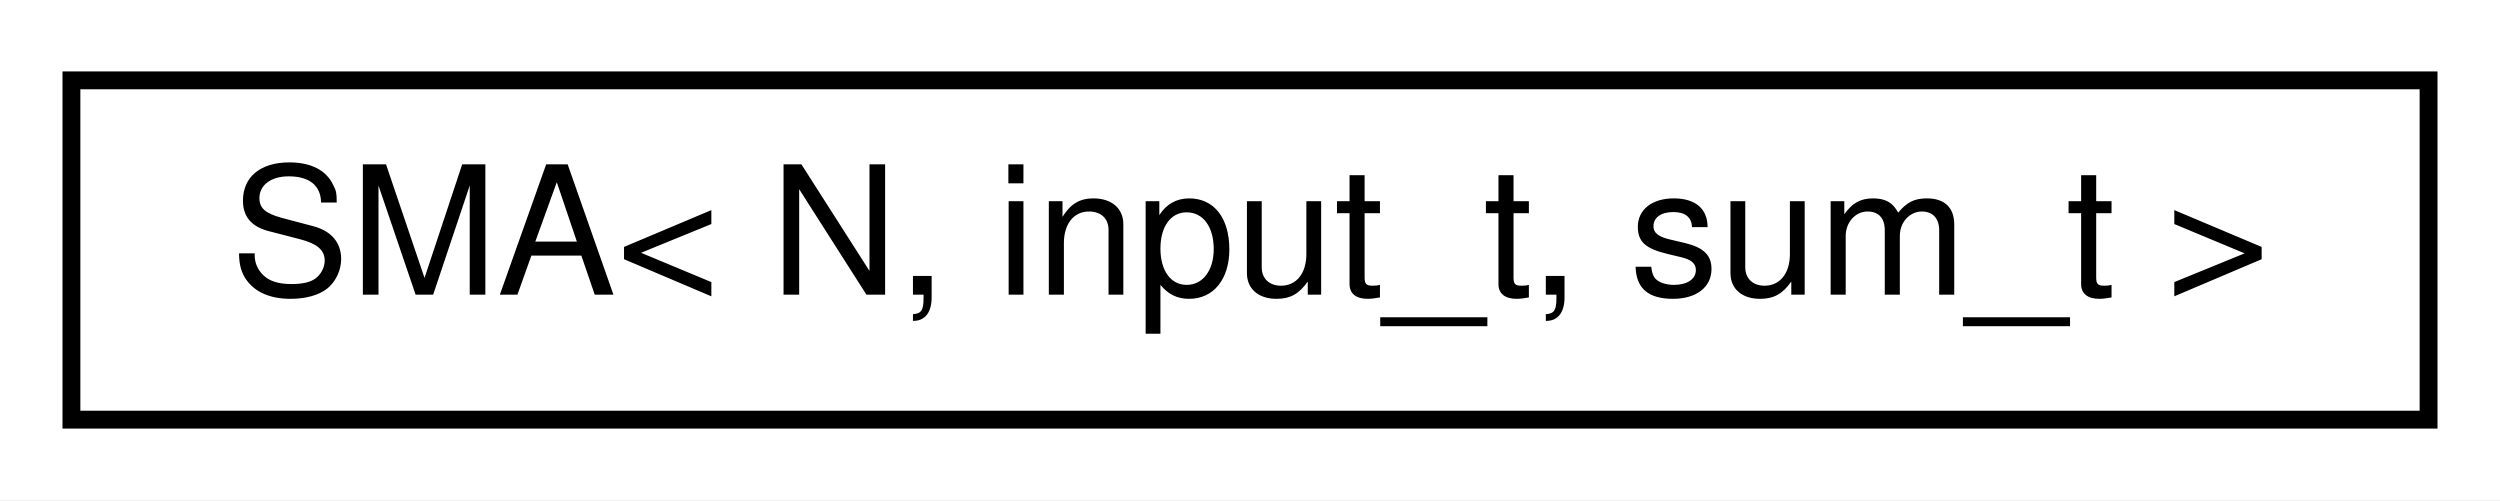
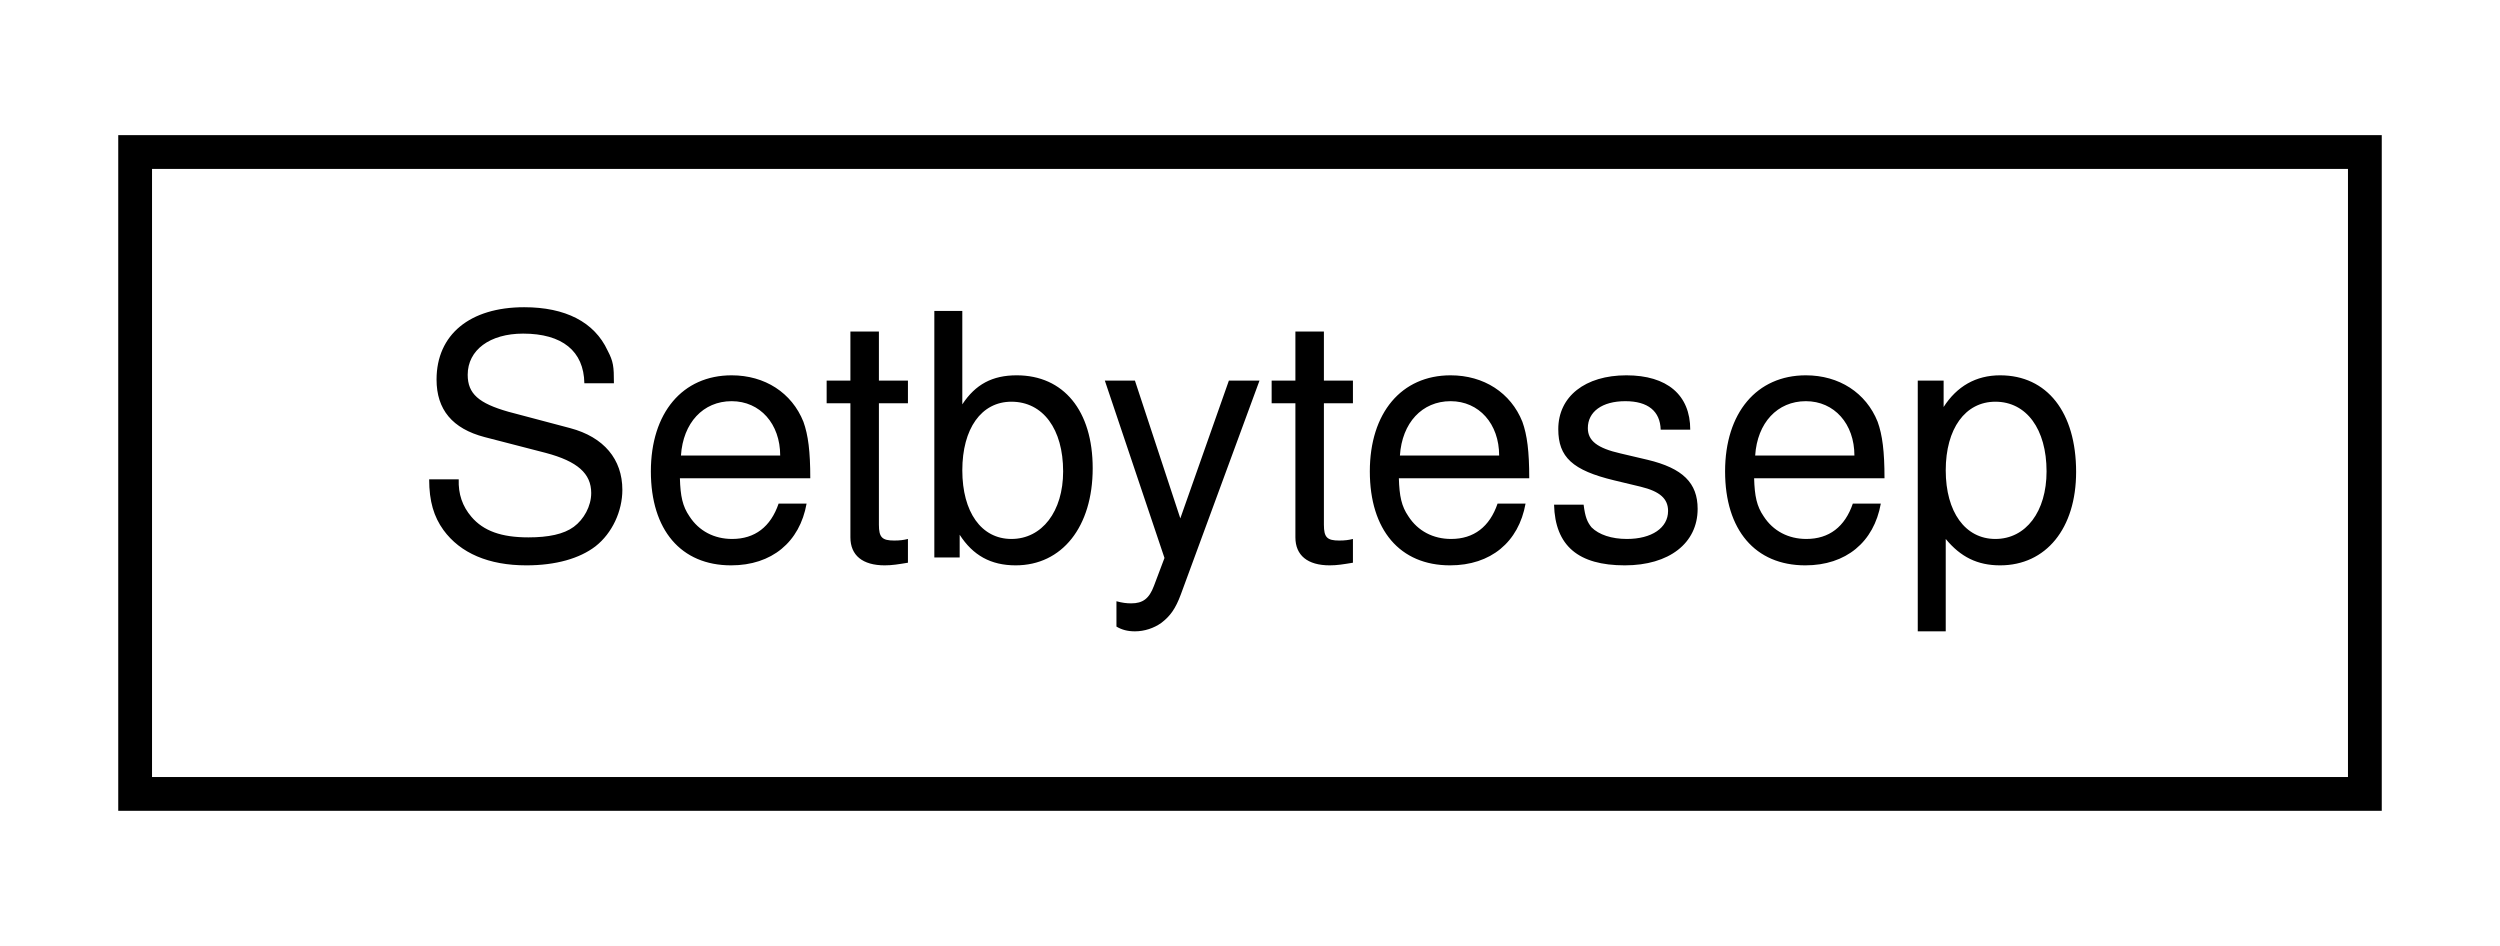
- <svg xmlns="http://www.w3.org/2000/svg" xmlns:xlink="http://www.w3.org/1999/xlink" width="140pt" height="28pt" viewBox="0.00 0.00 140.00 28.00">
+ <svg xmlns="http://www.w3.org/2000/svg" xmlns:xlink="http://www.w3.org/1999/xlink" width="74pt" height="28pt" viewBox="0.00 0.00 74.00 28.00">
  <g id="graph0" class="graph" transform="scale(1 1) rotate(0) translate(4 24)">
-     <polygon fill="#ffffff" stroke="transparent" points="-4,4 -4,-24 136,-24 136,4 -4,4" />
+     <polygon fill="#ffffff" stroke="transparent" points="-4,4 -4,-24 70,-24 70,4 -4,4" />
    <g id="node1" class="node">
      <g id="a_node1">
-         <a xlink:href="df/dc5/classSMA.html" target="_top" xlink:title="Simple Moving Average filter.">
-           <polygon fill="#ffffff" stroke="#000000" points="0,-.5 0,-19.5 132,-19.5 132,-.5 0,-.5" />
-           <text text-anchor="middle" x="66" y="-7.5" font-family="Helvetica,sans-Serif" font-size="10.00" fill="#000000">SMA&lt; N, input_t, sum_t &gt;</text>
+         <a xlink:href="d5/d93/structSetbytesep.html" target="_top" xlink:title=" ">
+           <polygon fill="#ffffff" stroke="#000000" points="0,-.5 0,-19.5 66,-19.5 66,-.5 0,-.5" />
+           <text text-anchor="middle" x="33" y="-7.5" font-family="Helvetica,sans-Serif" font-size="10.00" fill="#000000">Setbytesep</text>
        </a>
      </g>
    </g>
  </g>
</svg>
